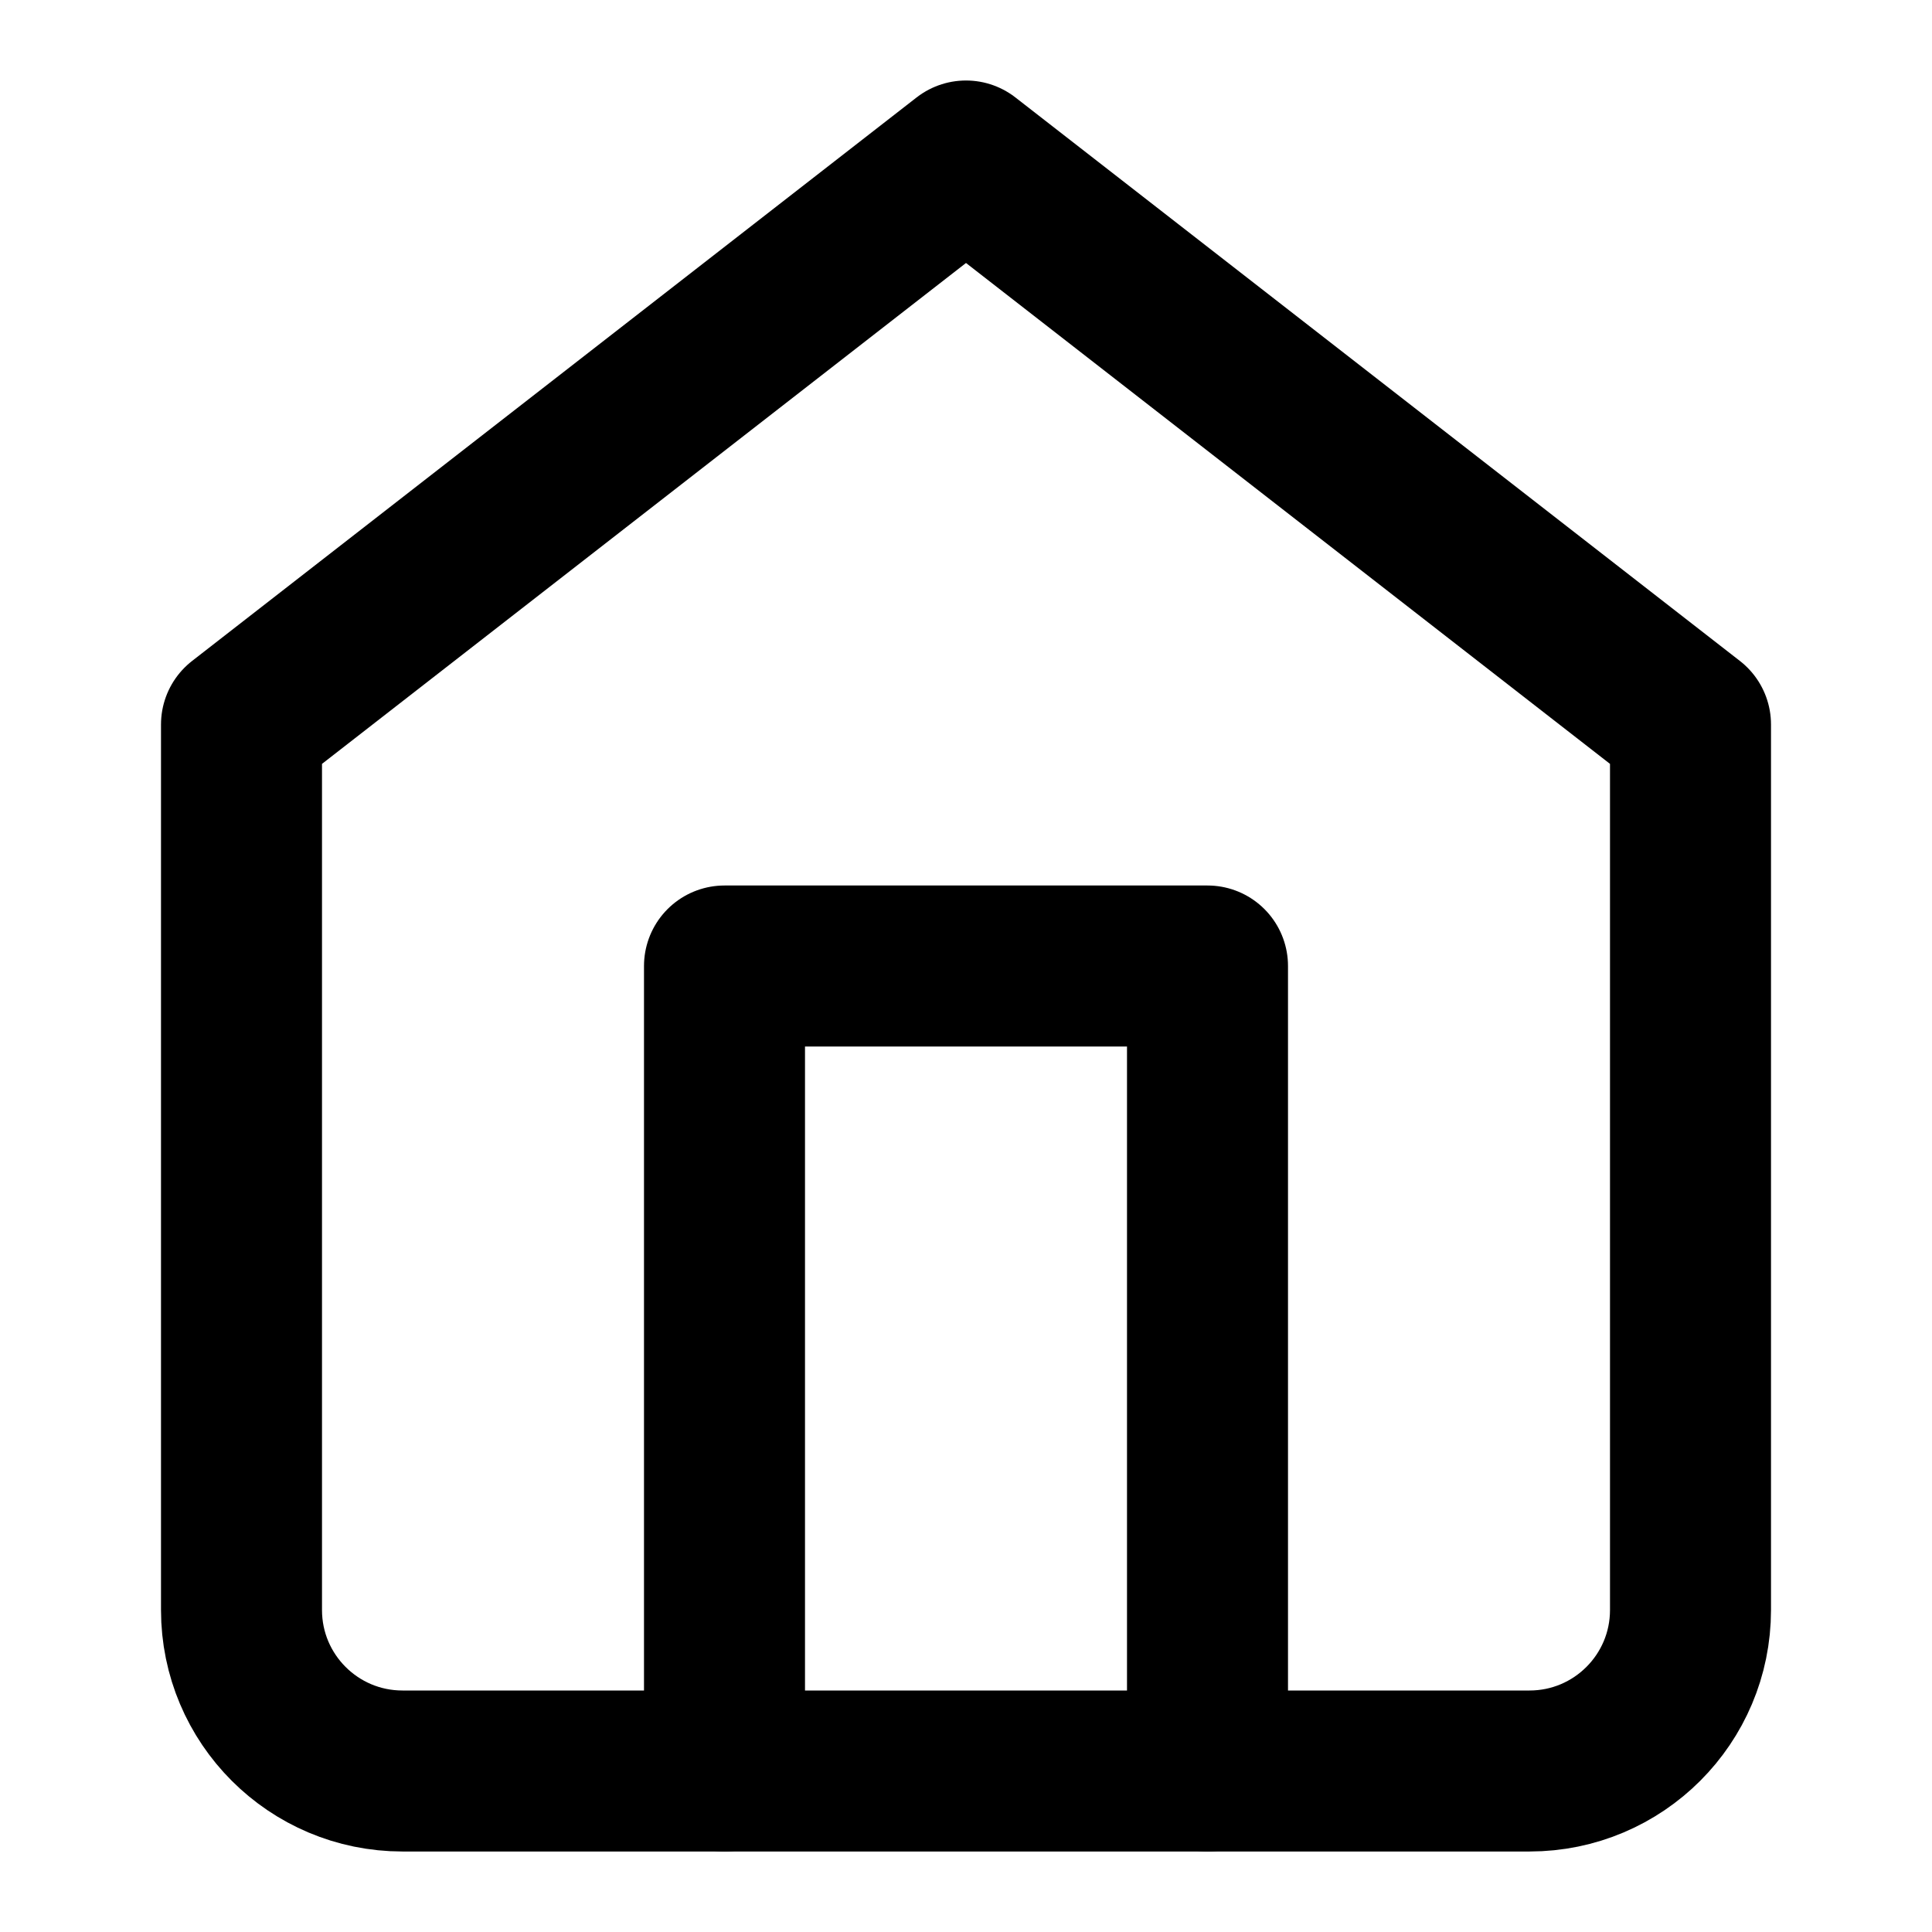
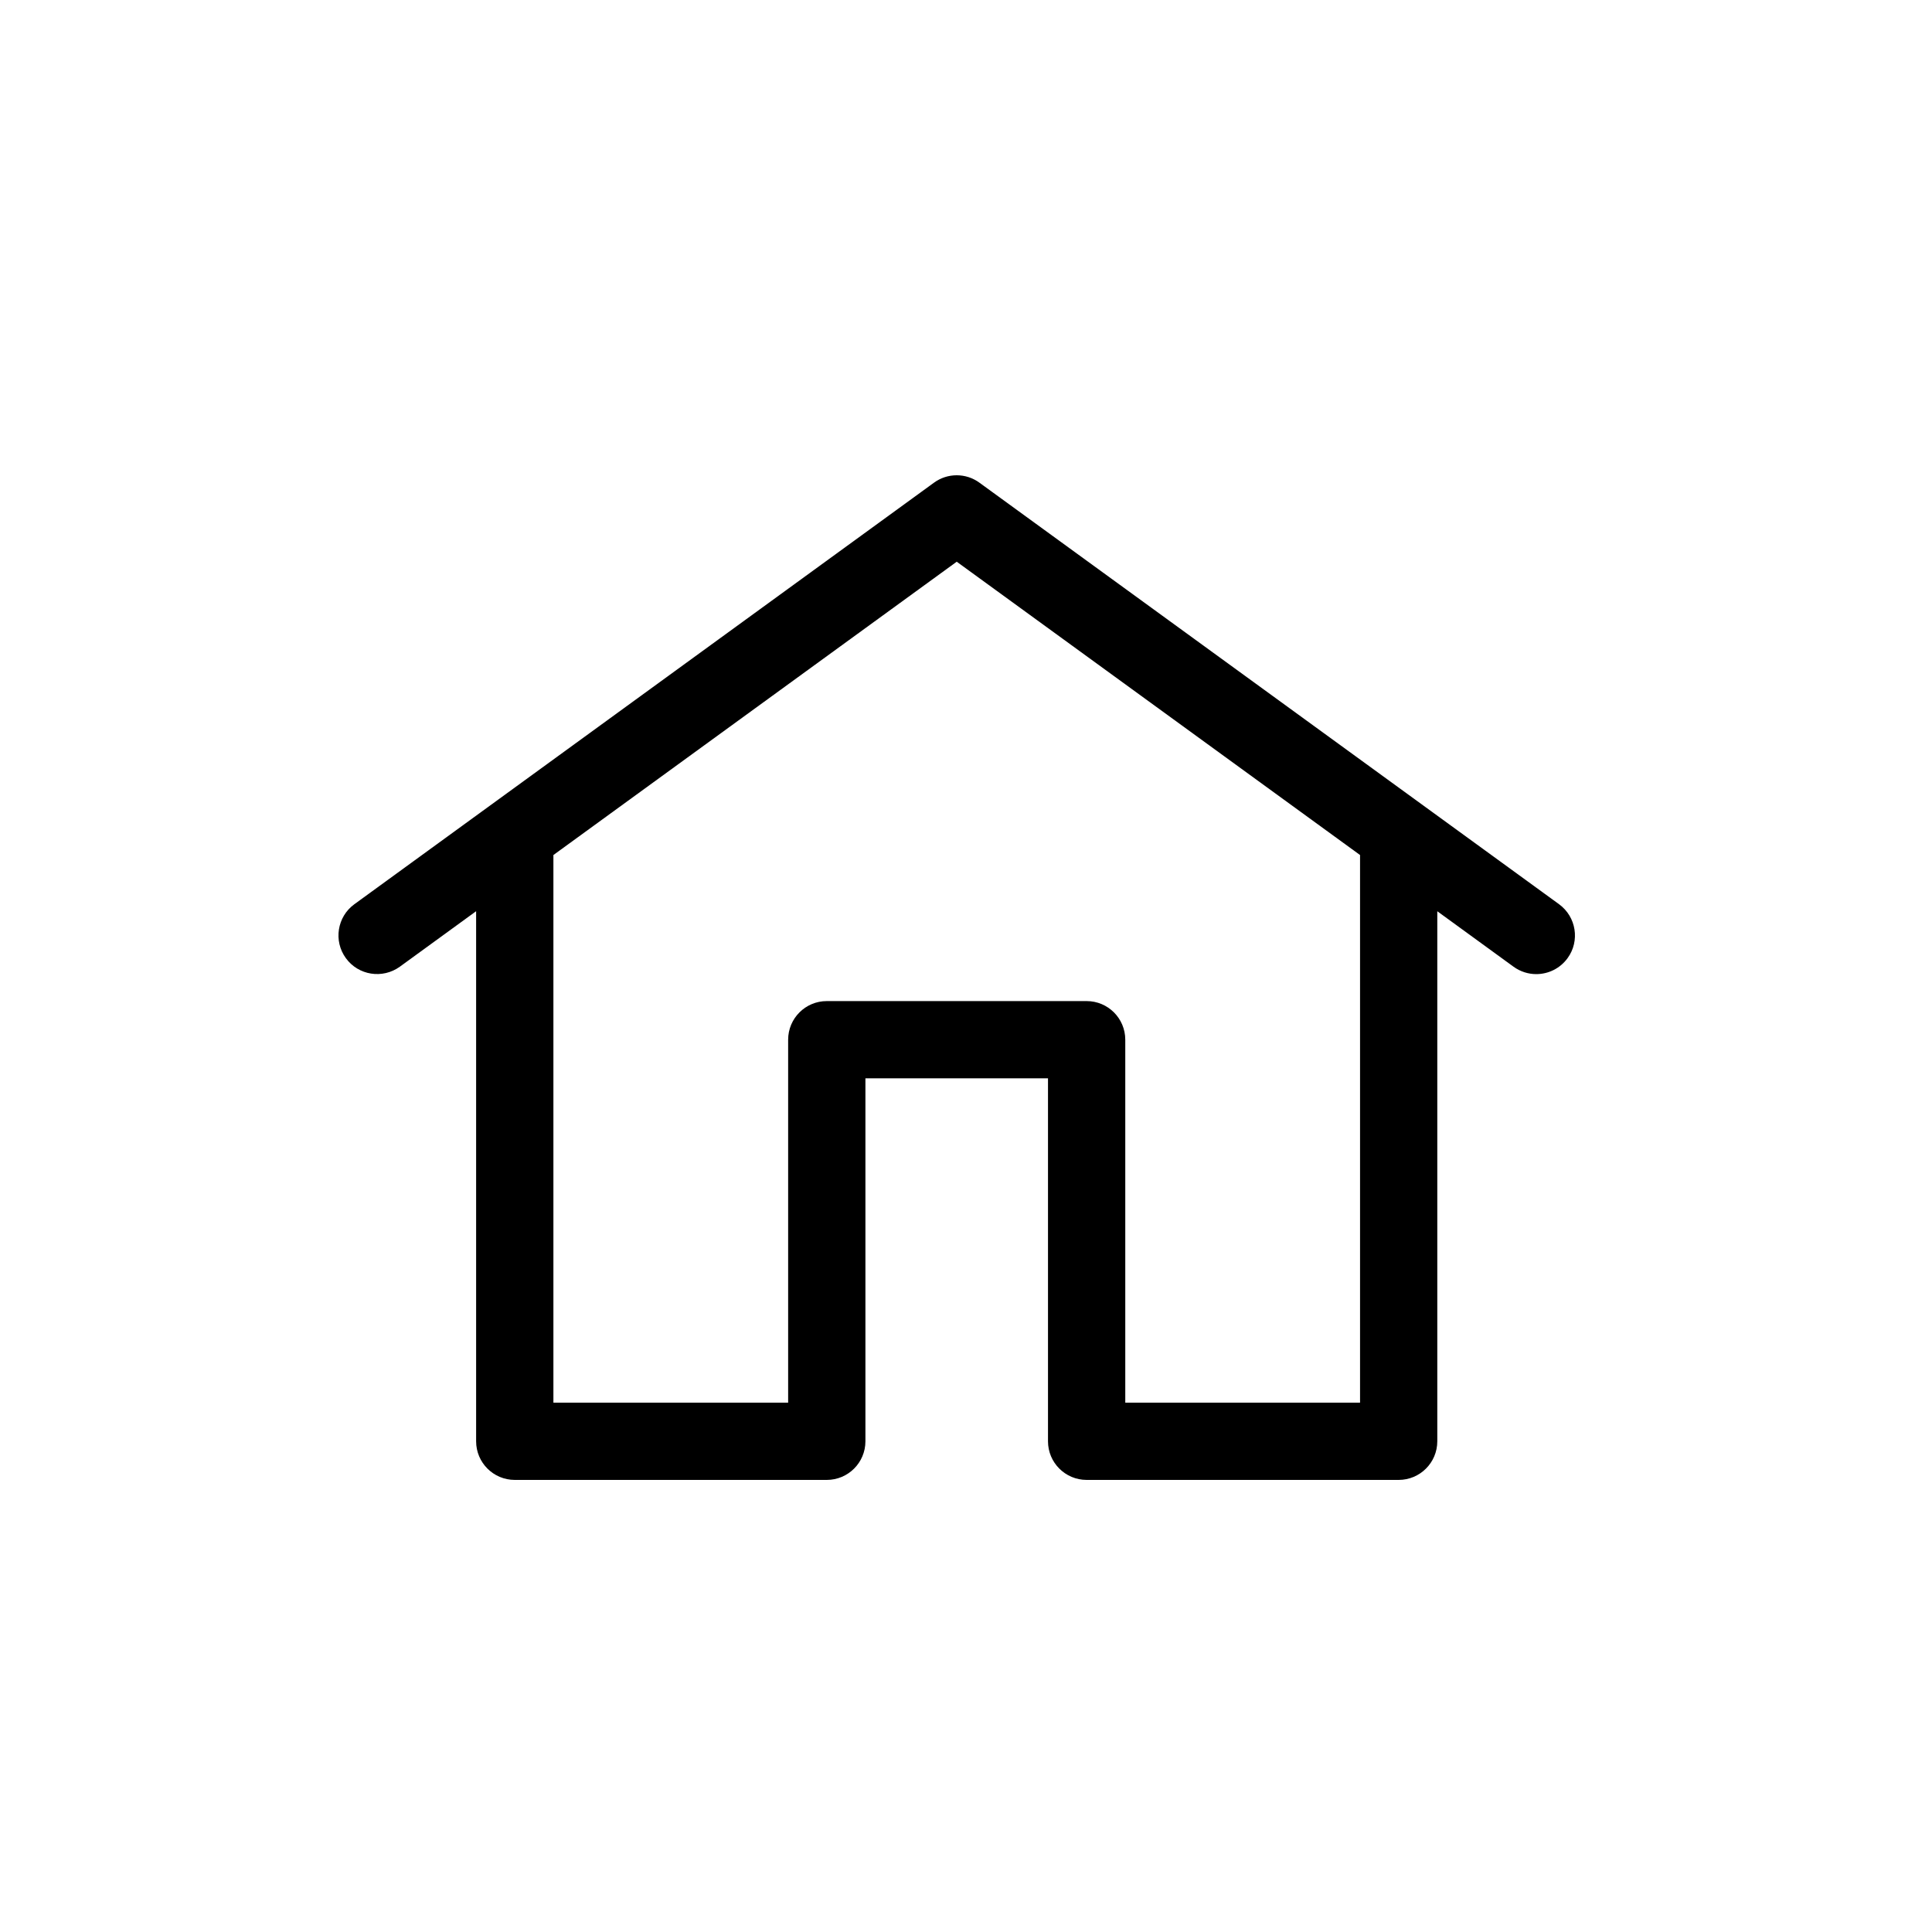
- <svg xmlns="http://www.w3.org/2000/svg" width="24" height="24" viewBox="0 0 24 24" fill="none" stroke="currentColor" stroke-width="2" stroke-linecap="round" stroke-linejoin="round" class="feather feather-home">
-   <path d="M3 9l9-7 9 7v11a2 2 0 0 1-2 2H5a2 2 0 0 1-2-2z" />
-   <polyline points="9 22 9 12 15 12 15 22" />
+ <svg xmlns="http://www.w3.org/2000/svg" version="1.1" id="Layer_1" x="0px" y="0px" viewBox="0 0 50 50" enable-background="new 0 0 50 50" xml:space="preserve">
+   <path d="M40.348,23.401l-15-10.909c-0.351-0.256-0.826-0.256-1.177,0l-15,10.909c-0.446,0.324-0.545,0.95-0.22,1.396  c0.325,0.447,0.949,0.544,1.397,0.221l1.974-1.436v13.718c0,0.553,0.448,1,1,1h8.075c0.552,0,1-0.447,1-1v-9.393h4.725v9.393  c0,0.553,0.448,1,1,1h8.075c0.552,0,1-0.447,1-1V23.583l1.974,1.436c0.178,0.129,0.384,0.191,0.587,0.191  c0.309,0,0.614-0.143,0.81-0.412C40.894,24.352,40.794,23.726,40.348,23.401z M35.197,36.301h-6.075v-9.393c0-0.553-0.448-1-1-1  h-6.725c-0.552,0-1,0.447-1,1v9.393h-6.075V22.128l10.438-7.591l10.438,7.591V36.301z" />
</svg>
